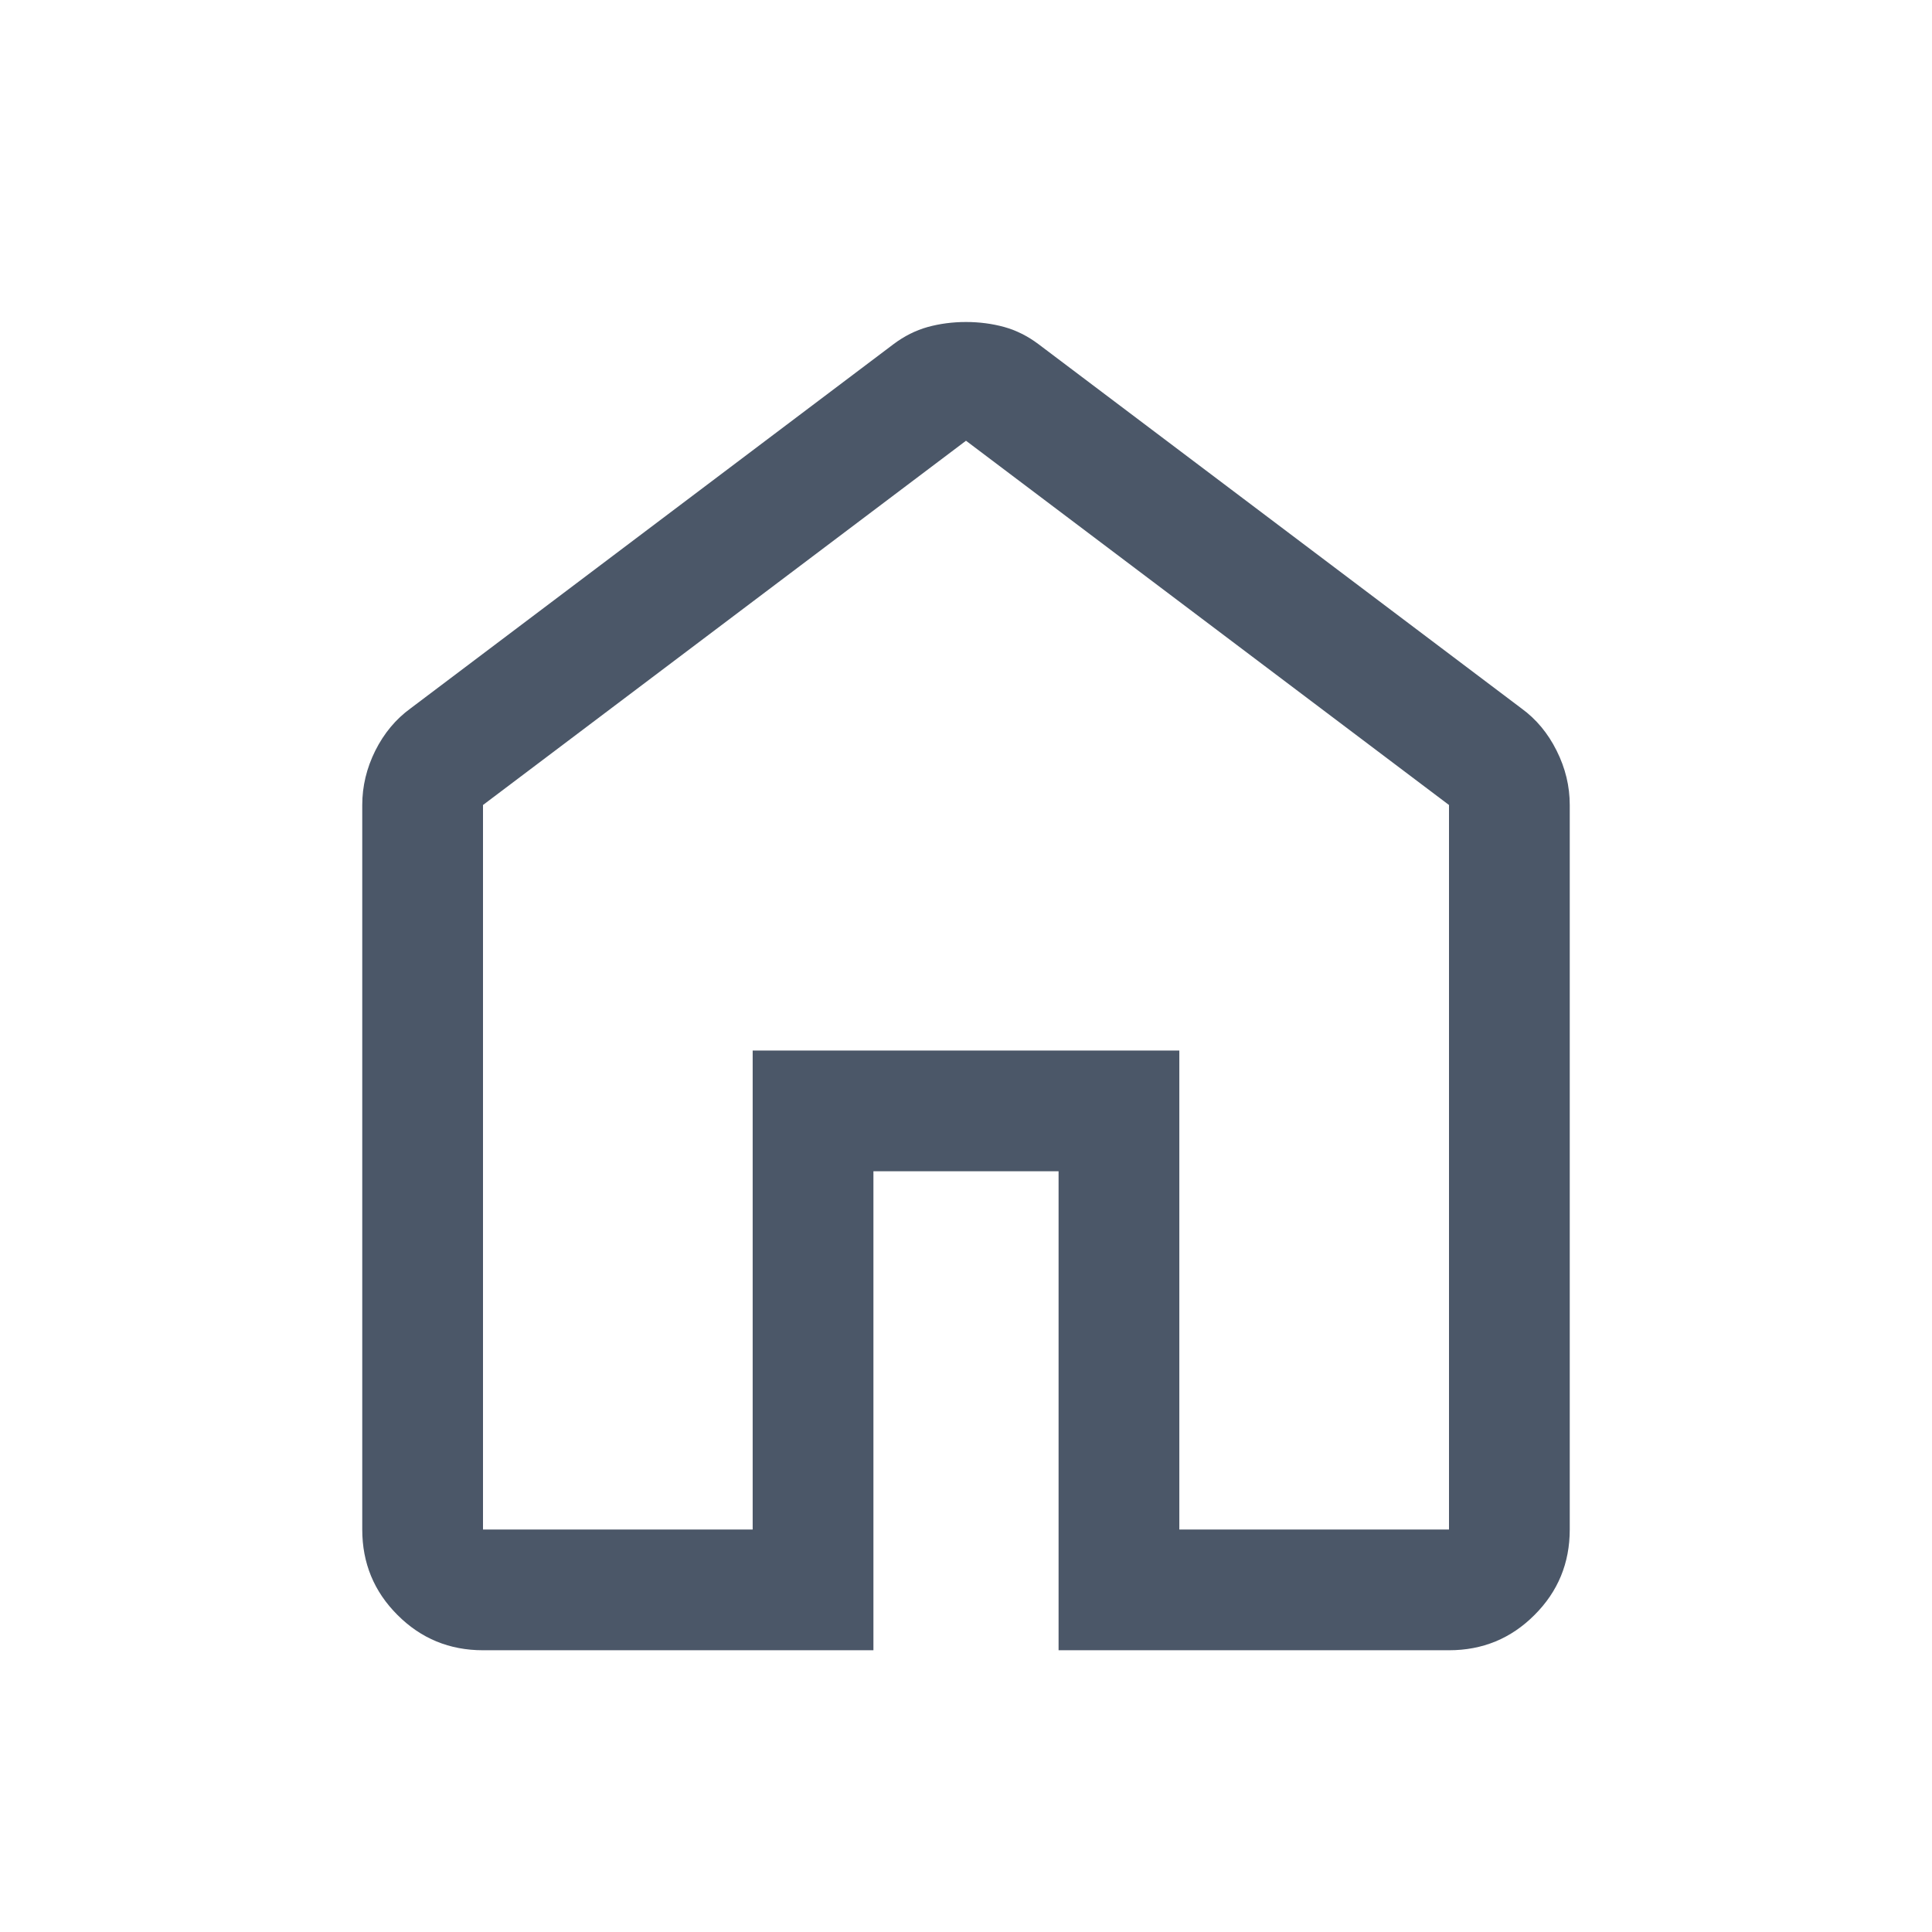
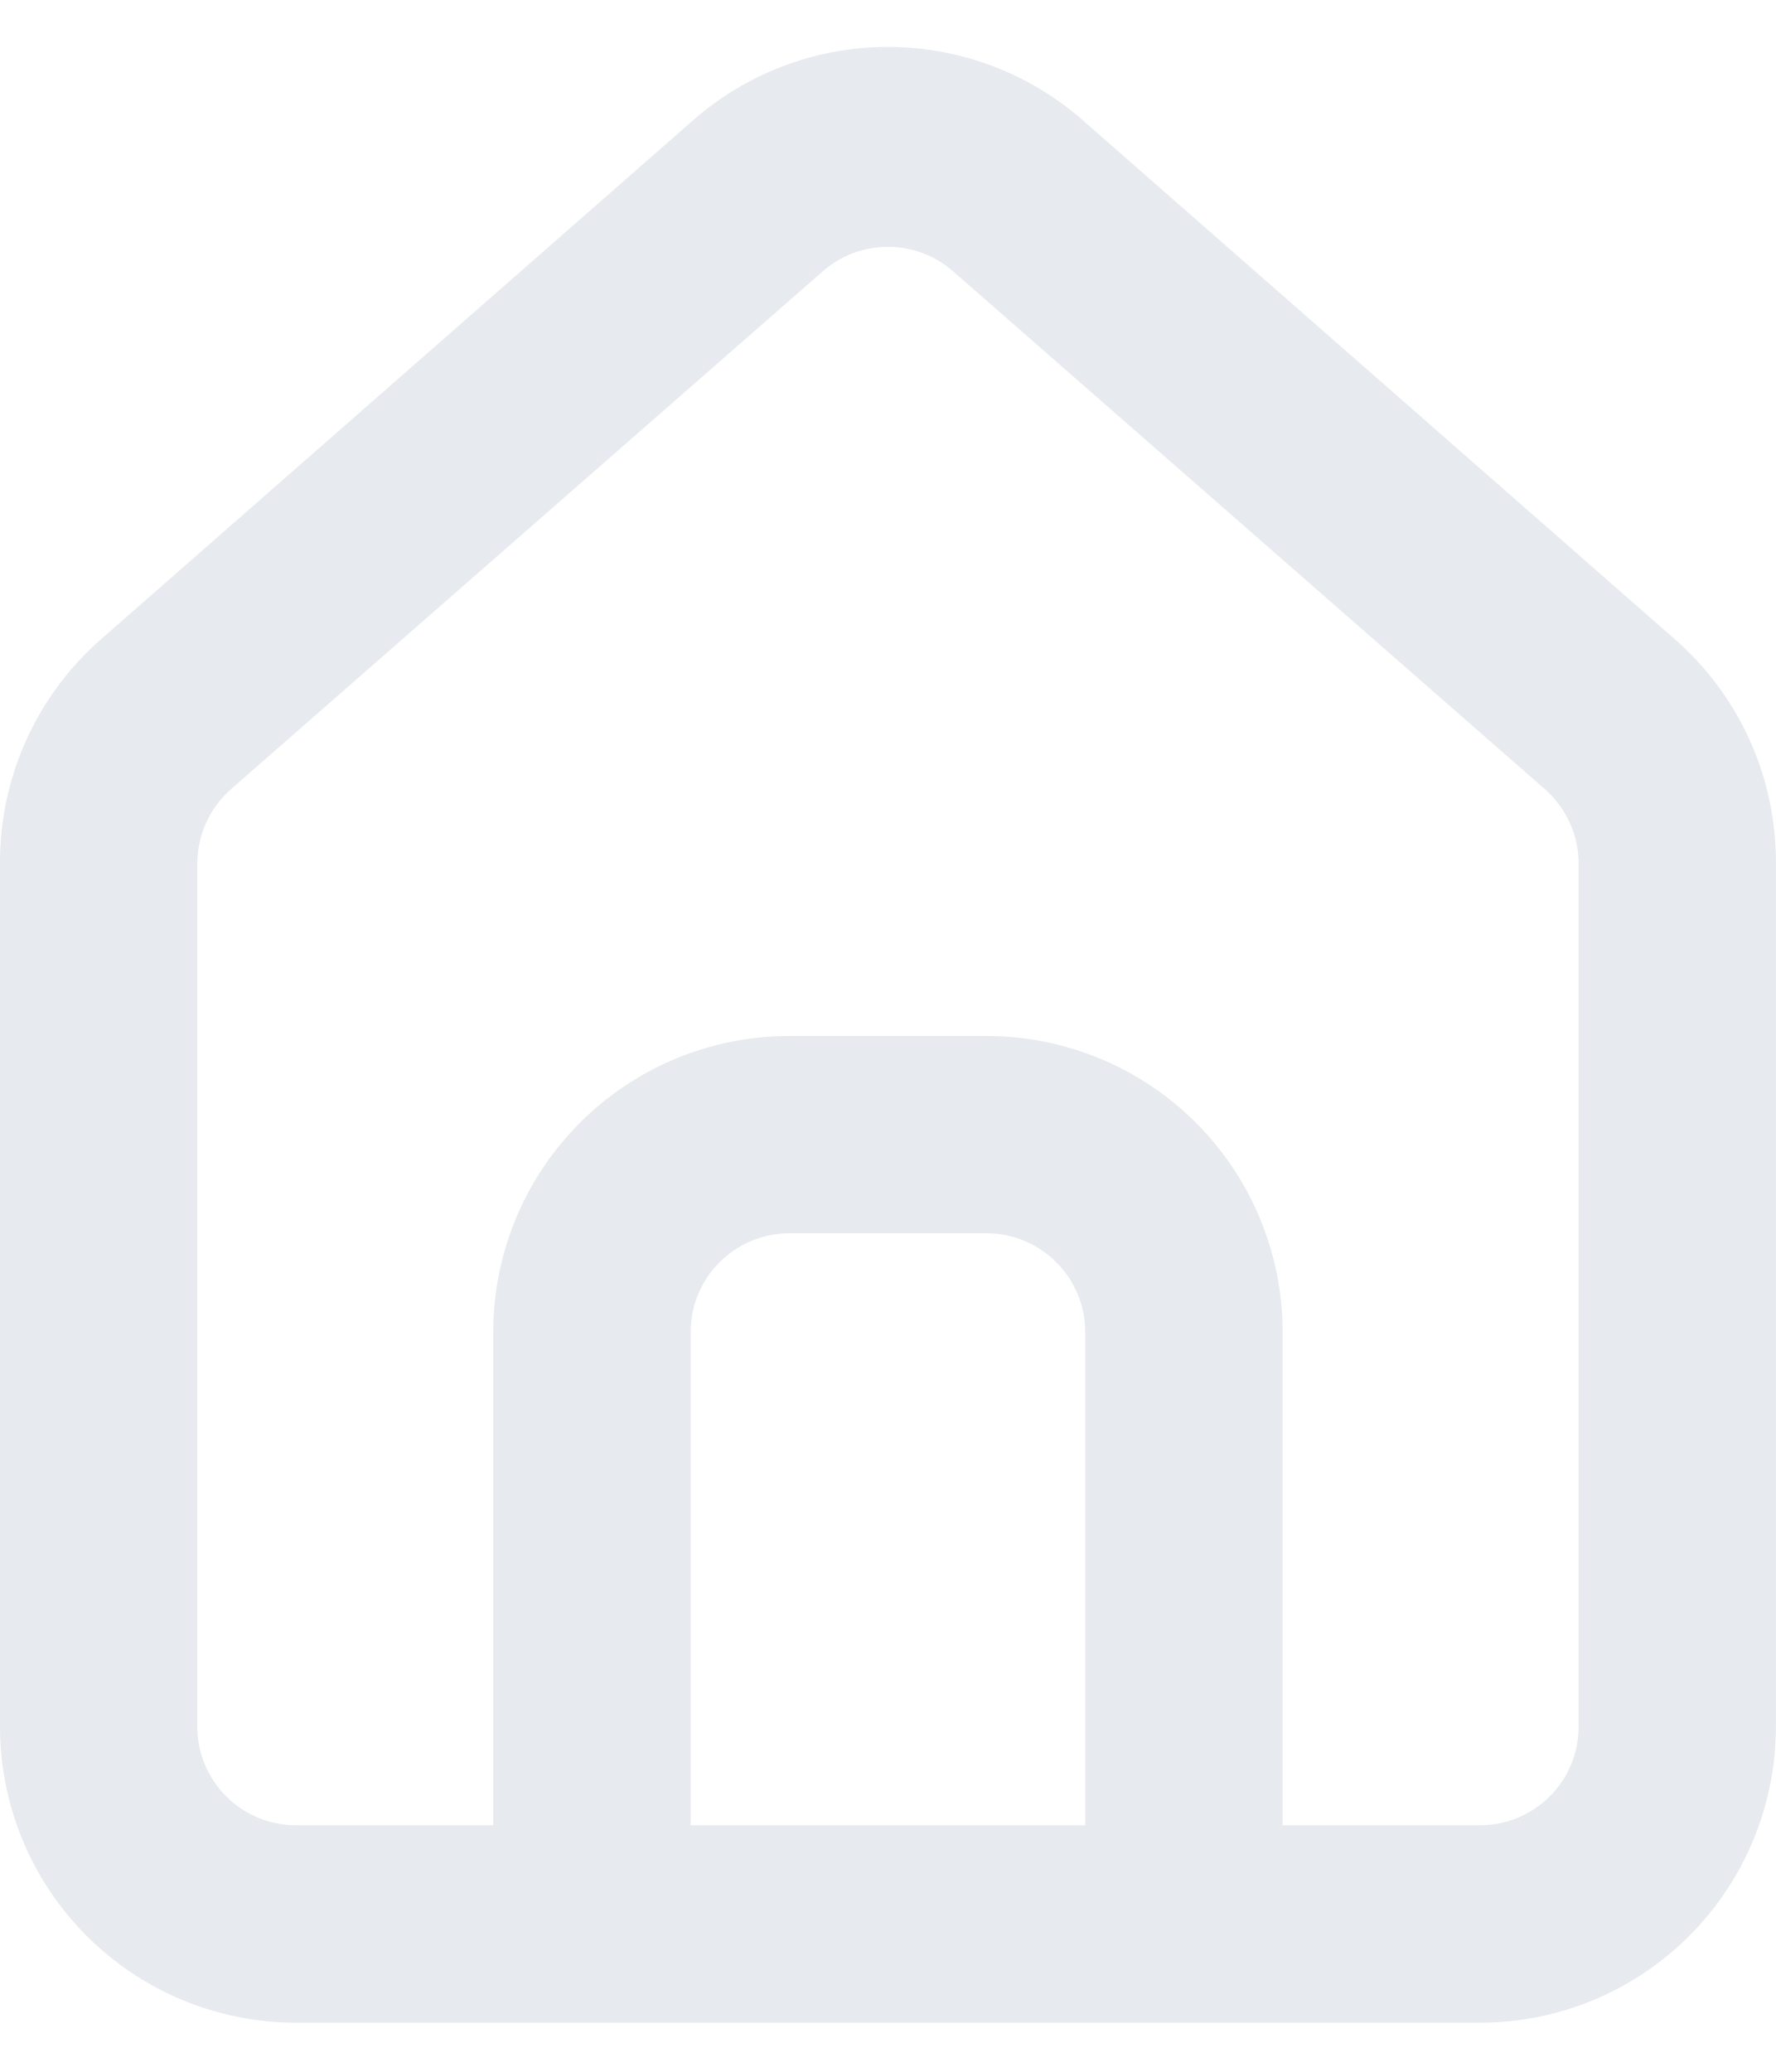
- <svg xmlns="http://www.w3.org/2000/svg" width="24" height="24" viewBox="0 0 24 24" fill="none">
-   <mask id="mask0_402_136" style="mask-type:alpha" maskUnits="userSpaceOnUse" x="0" y="0" width="24" height="24">
-     <rect width="24" height="24" fill="#D9D9D9" />
-   </mask>
-   <g mask="url(#mask0_402_136)">
-     <path d="M6 19H9.35V13.05H14.65V19H18V10L12 5.475L6 10V19ZM6 20.5C5.583 20.5 5.229 20.354 4.938 20.062C4.646 19.771 4.5 19.417 4.5 19V10C4.5 9.767 4.554 9.542 4.662 9.325C4.771 9.108 4.917 8.933 5.1 8.8L11.1 4.275C11.233 4.175 11.375 4.104 11.525 4.062C11.675 4.021 11.833 4 12 4C12.167 4 12.325 4.021 12.475 4.062C12.625 4.104 12.767 4.175 12.9 4.275L18.9 8.8C19.083 8.933 19.229 9.108 19.337 9.325C19.446 9.542 19.5 9.767 19.5 10V19C19.5 19.417 19.354 19.771 19.062 20.062C18.771 20.354 18.417 20.5 18 20.5H13.15V14.55H10.85V20.5H6Z" fill="#4B5768" />
-   </g>
+ <svg xmlns="http://www.w3.org/2000/svg" width="12" height="14" viewBox="0 0 12 14" fill="none">
+   <path d="M11.333 4.333L7.333 0.827C6.967 0.499 6.492 0.317 6 0.317C5.508 0.317 5.033 0.499 4.667 0.827L0.667 4.333C0.455 4.523 0.286 4.755 0.171 5.015C0.056 5.275 -0.002 5.556 6.31961e-05 5.84V11.667C6.31961e-05 12.197 0.211 12.706 0.586 13.081C0.961 13.456 1.47 13.667 2 13.667H10C10.53 13.667 11.039 13.456 11.414 13.081C11.789 12.706 12 12.197 12 11.667V5.833C12.001 5.55 11.943 5.27 11.828 5.012C11.713 4.753 11.544 4.522 11.333 4.333ZM7.333 12.333H4.667V9C4.667 8.823 4.737 8.654 4.862 8.529C4.987 8.404 5.157 8.333 5.333 8.333H6.667C6.844 8.333 7.013 8.404 7.138 8.529C7.263 8.654 7.333 8.823 7.333 9V12.333ZM10.667 11.667C10.667 11.844 10.597 12.013 10.472 12.138C10.346 12.263 10.177 12.333 10 12.333H8.667V9C8.667 8.47 8.456 7.961 8.081 7.586C7.706 7.211 7.197 7 6.667 7H5.333C4.803 7 4.294 7.211 3.919 7.586C3.544 7.961 3.333 8.47 3.333 9V12.333H2C1.823 12.333 1.654 12.263 1.529 12.138C1.404 12.013 1.333 11.844 1.333 11.667V5.833C1.334 5.739 1.354 5.645 1.393 5.559C1.432 5.473 1.489 5.396 1.56 5.333L5.56 1.833C5.682 1.726 5.838 1.668 6 1.668C6.162 1.668 6.318 1.726 6.44 1.833L10.44 5.333C10.511 5.396 10.568 5.473 10.607 5.559C10.646 5.645 10.667 5.739 10.667 5.833V11.667Z" fill="#E7EAEE" />
</svg>
